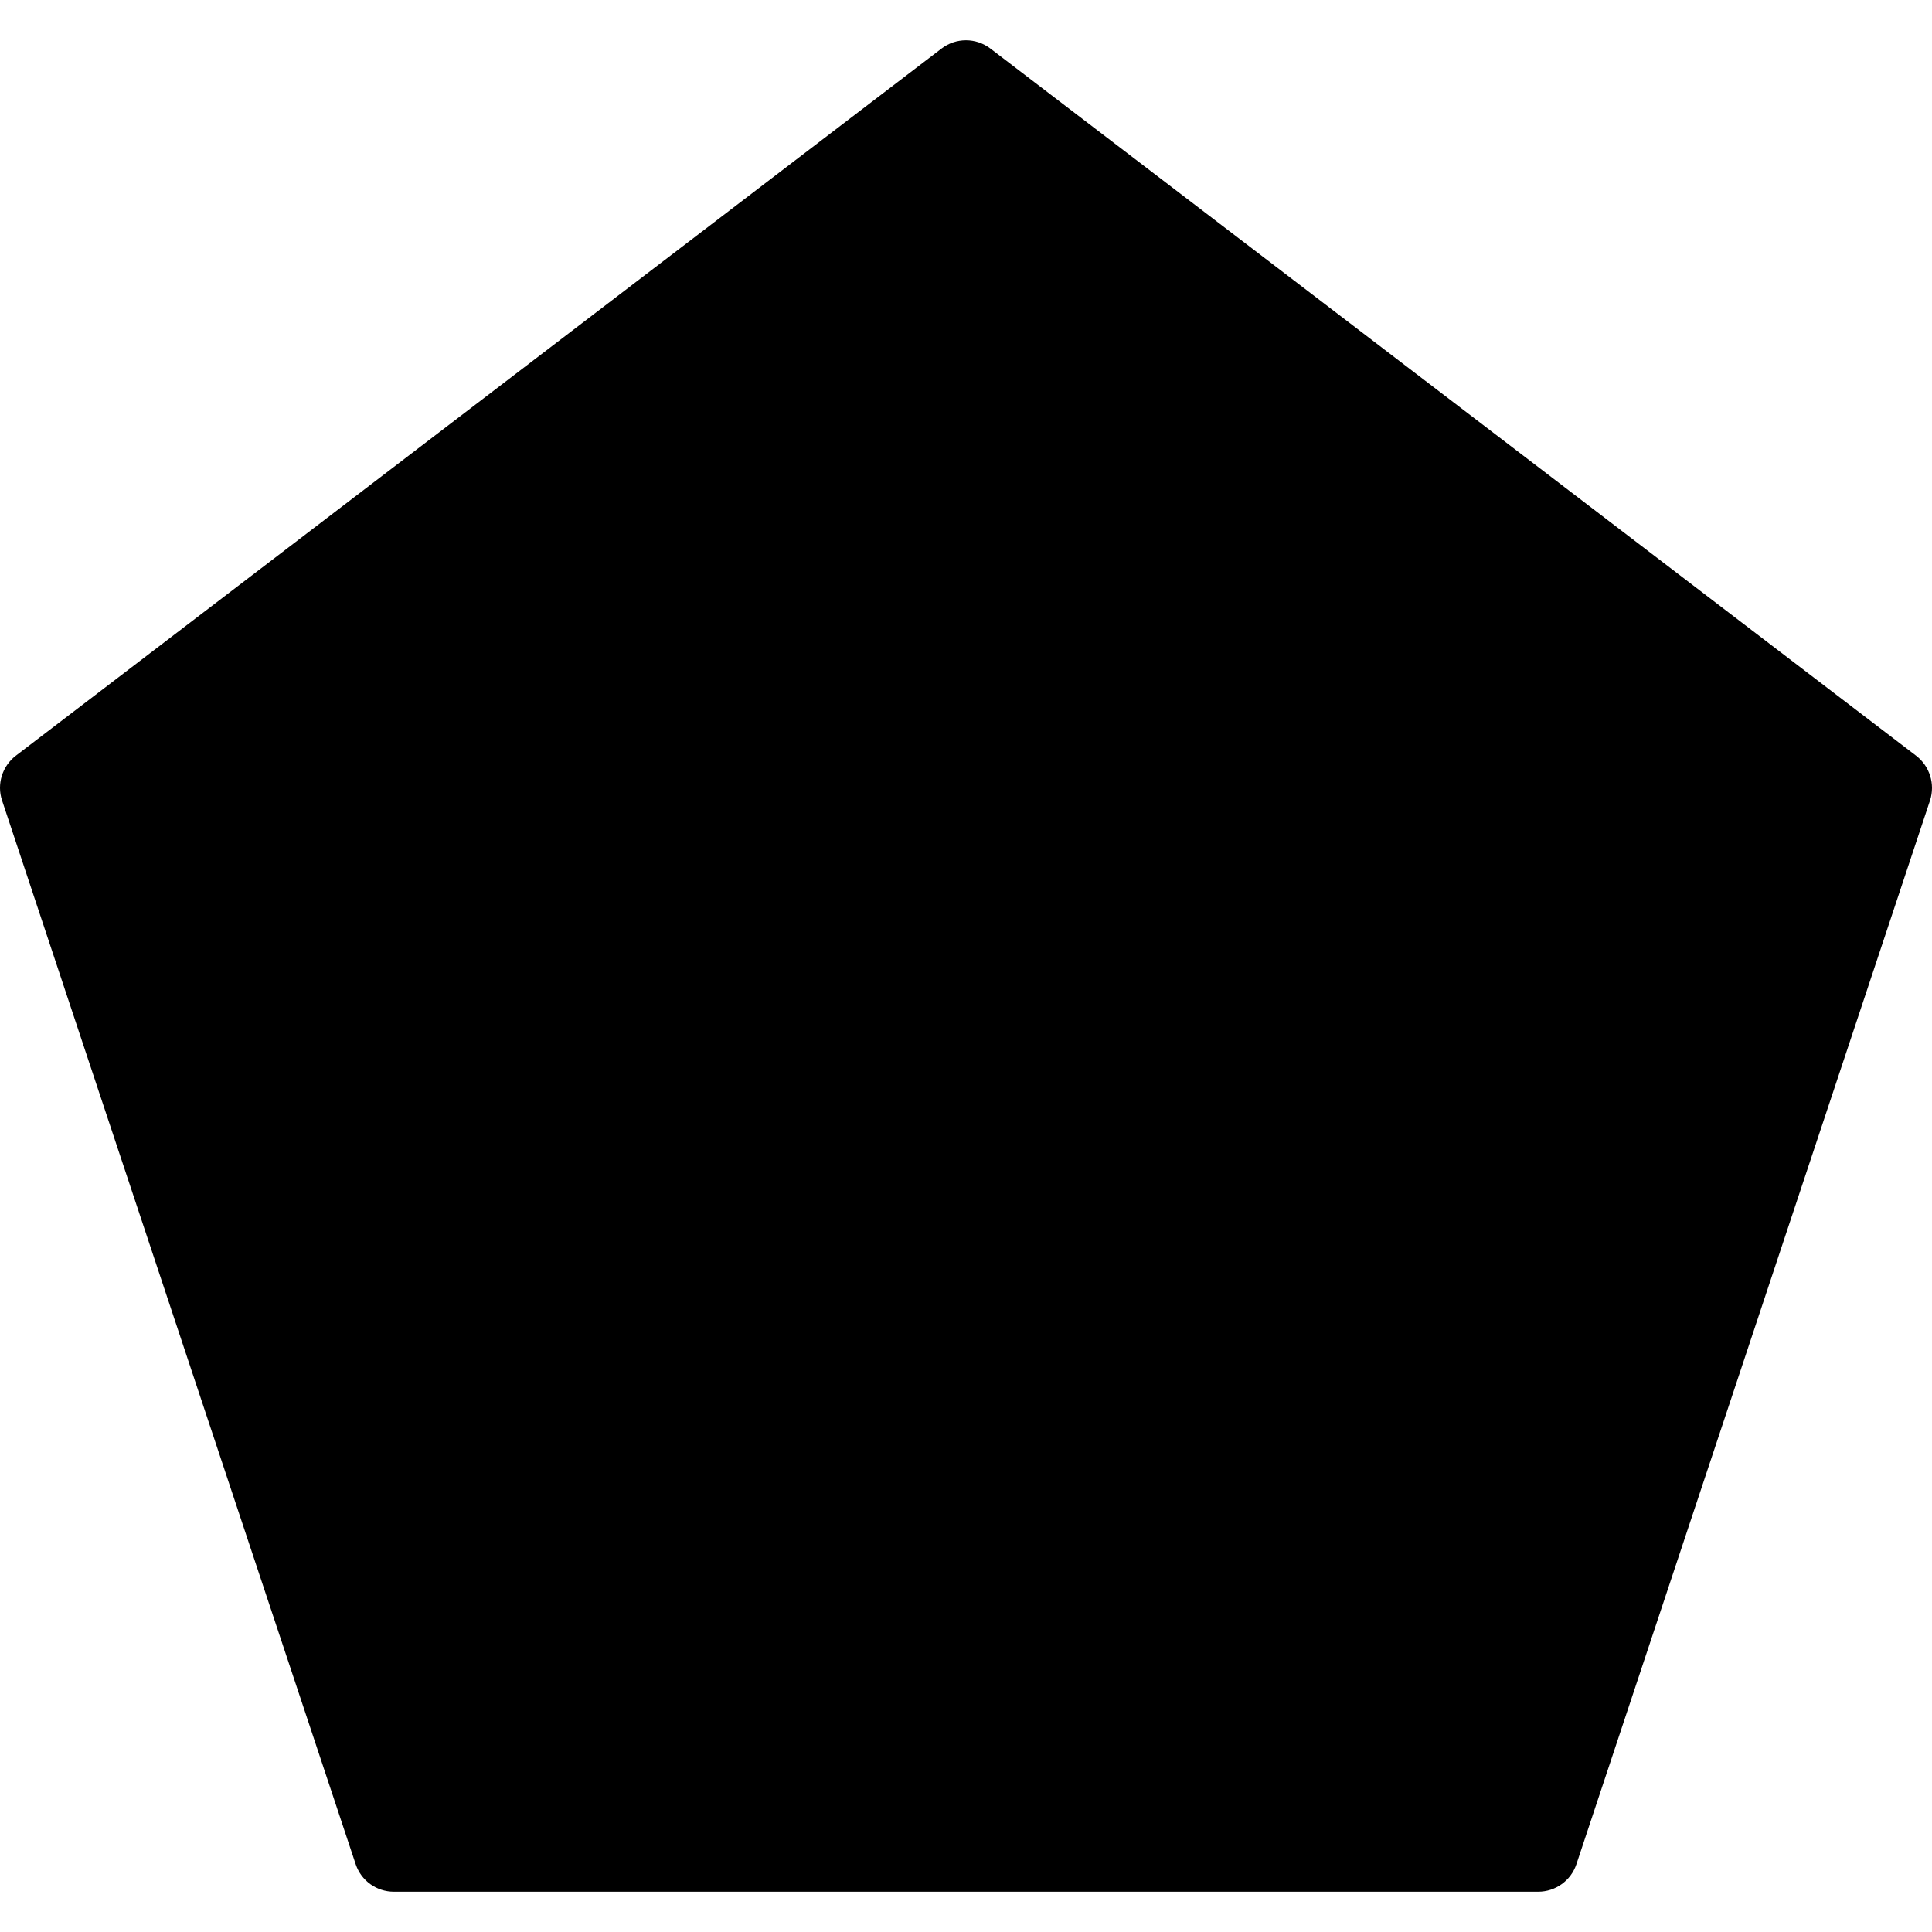
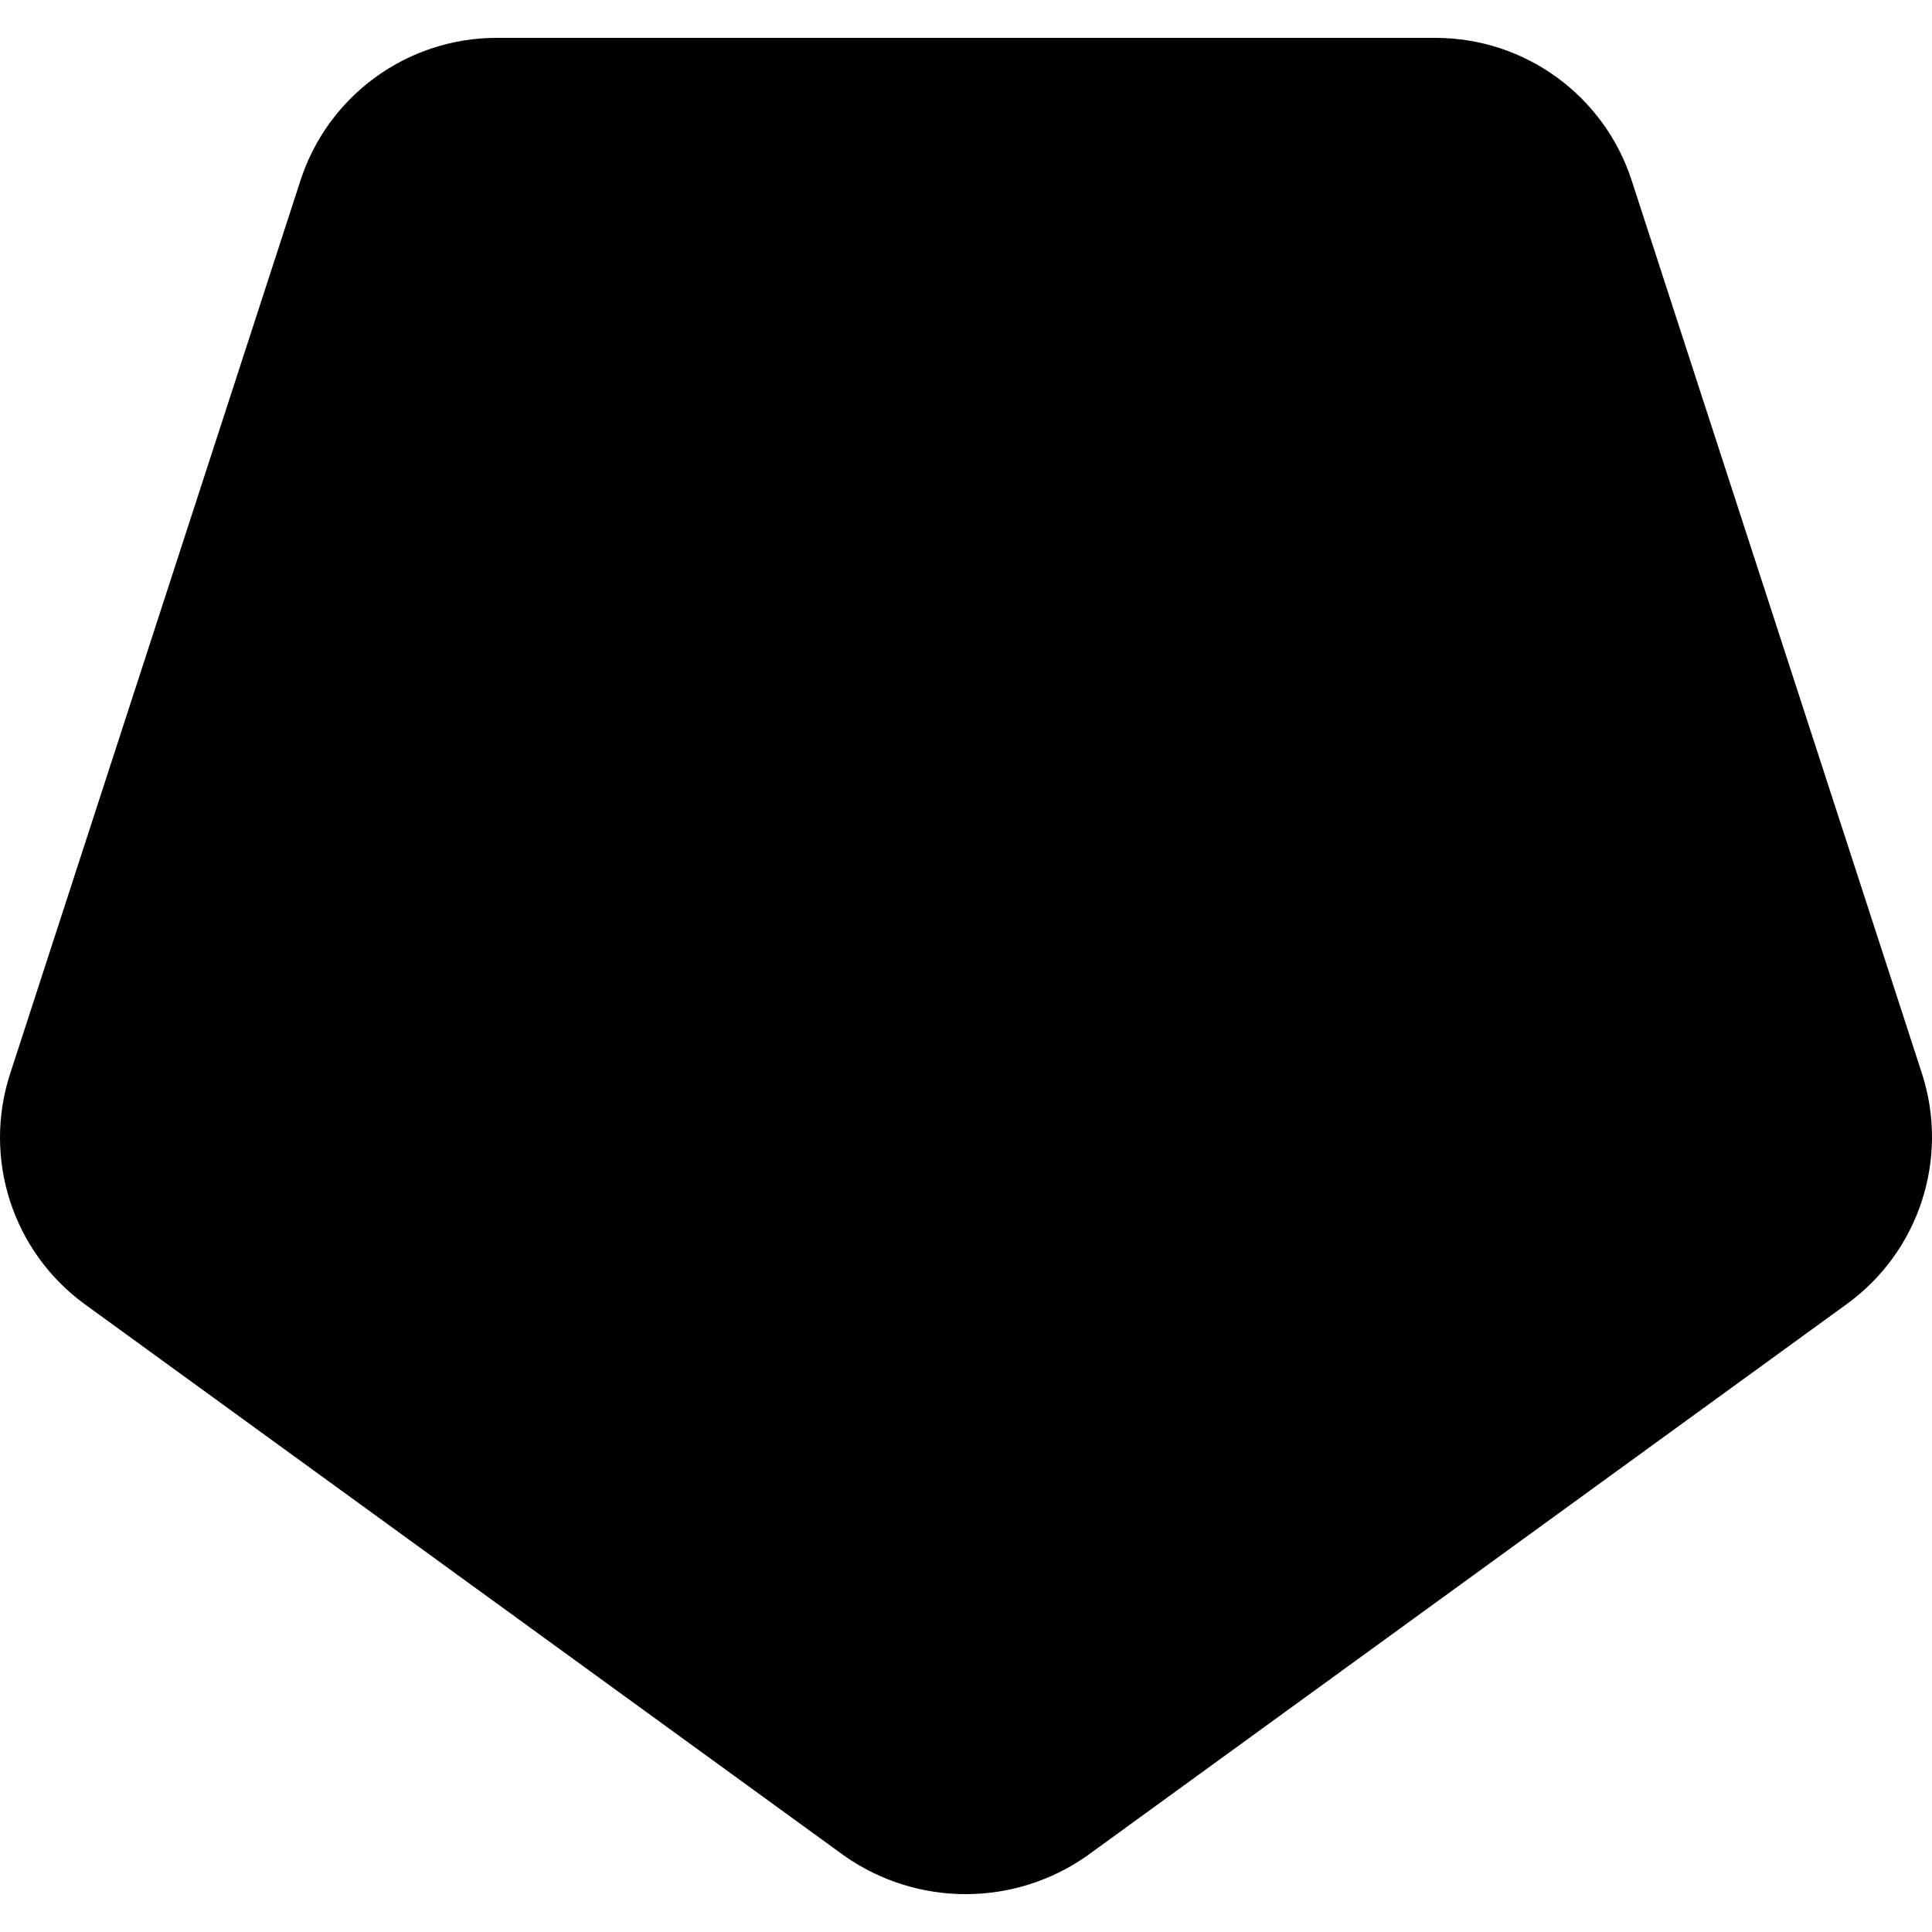
- <svg xmlns="http://www.w3.org/2000/svg" id="Layer_1" enable-background="new 0 0 512.01 512.01" viewBox="0 0 512.01 512.01">
-   <g>
-     <g>
-       <path d="m507.804 200.28-245.333-187.414c-3.84-2.923-9.131-2.923-12.949 0l-245.334 187.414c-3.605 2.773-5.077 7.531-3.648 11.84l93.717 281.92c1.451 4.373 5.525 7.296 10.133 7.296h303.253c4.587 0 8.683-2.944 10.133-7.296l93.717-281.92c1.389-4.331-.083-9.067-3.689-11.84z" />
-     </g>
+ <svg xmlns="http://www.w3.org/2000/svg" version="1.1" width="512" height="512" x="0" y="0" viewBox="0 0 501.478 501.478" style="enable-background:new 0 0 512 512" xml:space="preserve">
+   <g transform="matrix(-1,-1.224646799147353e-16,1.224646799147353e-16,-1,501.4791,501.4787)">
+     <path d="M479.412 162.904 282.292 19.757c-18.889-13.239-44.044-13.239-62.933 0L22.239 162.904c-18.866 13.6-26.797 37.823-19.627 59.947l75.307 231.68c7.133 22.131 27.734 37.13 50.987 37.12h243.627c23.252.01 43.853-14.989 50.987-37.12l75.307-231.68c7.214-22.079-.627-46.291-19.415-59.947z" data-original="#000000" />
  </g>
-   <g />
-   <g />
-   <g />
-   <g />
-   <g />
-   <g />
-   <g />
-   <g />
-   <g />
-   <g />
-   <g />
-   <g />
-   <g />
-   <g />
-   <g />
</svg>
